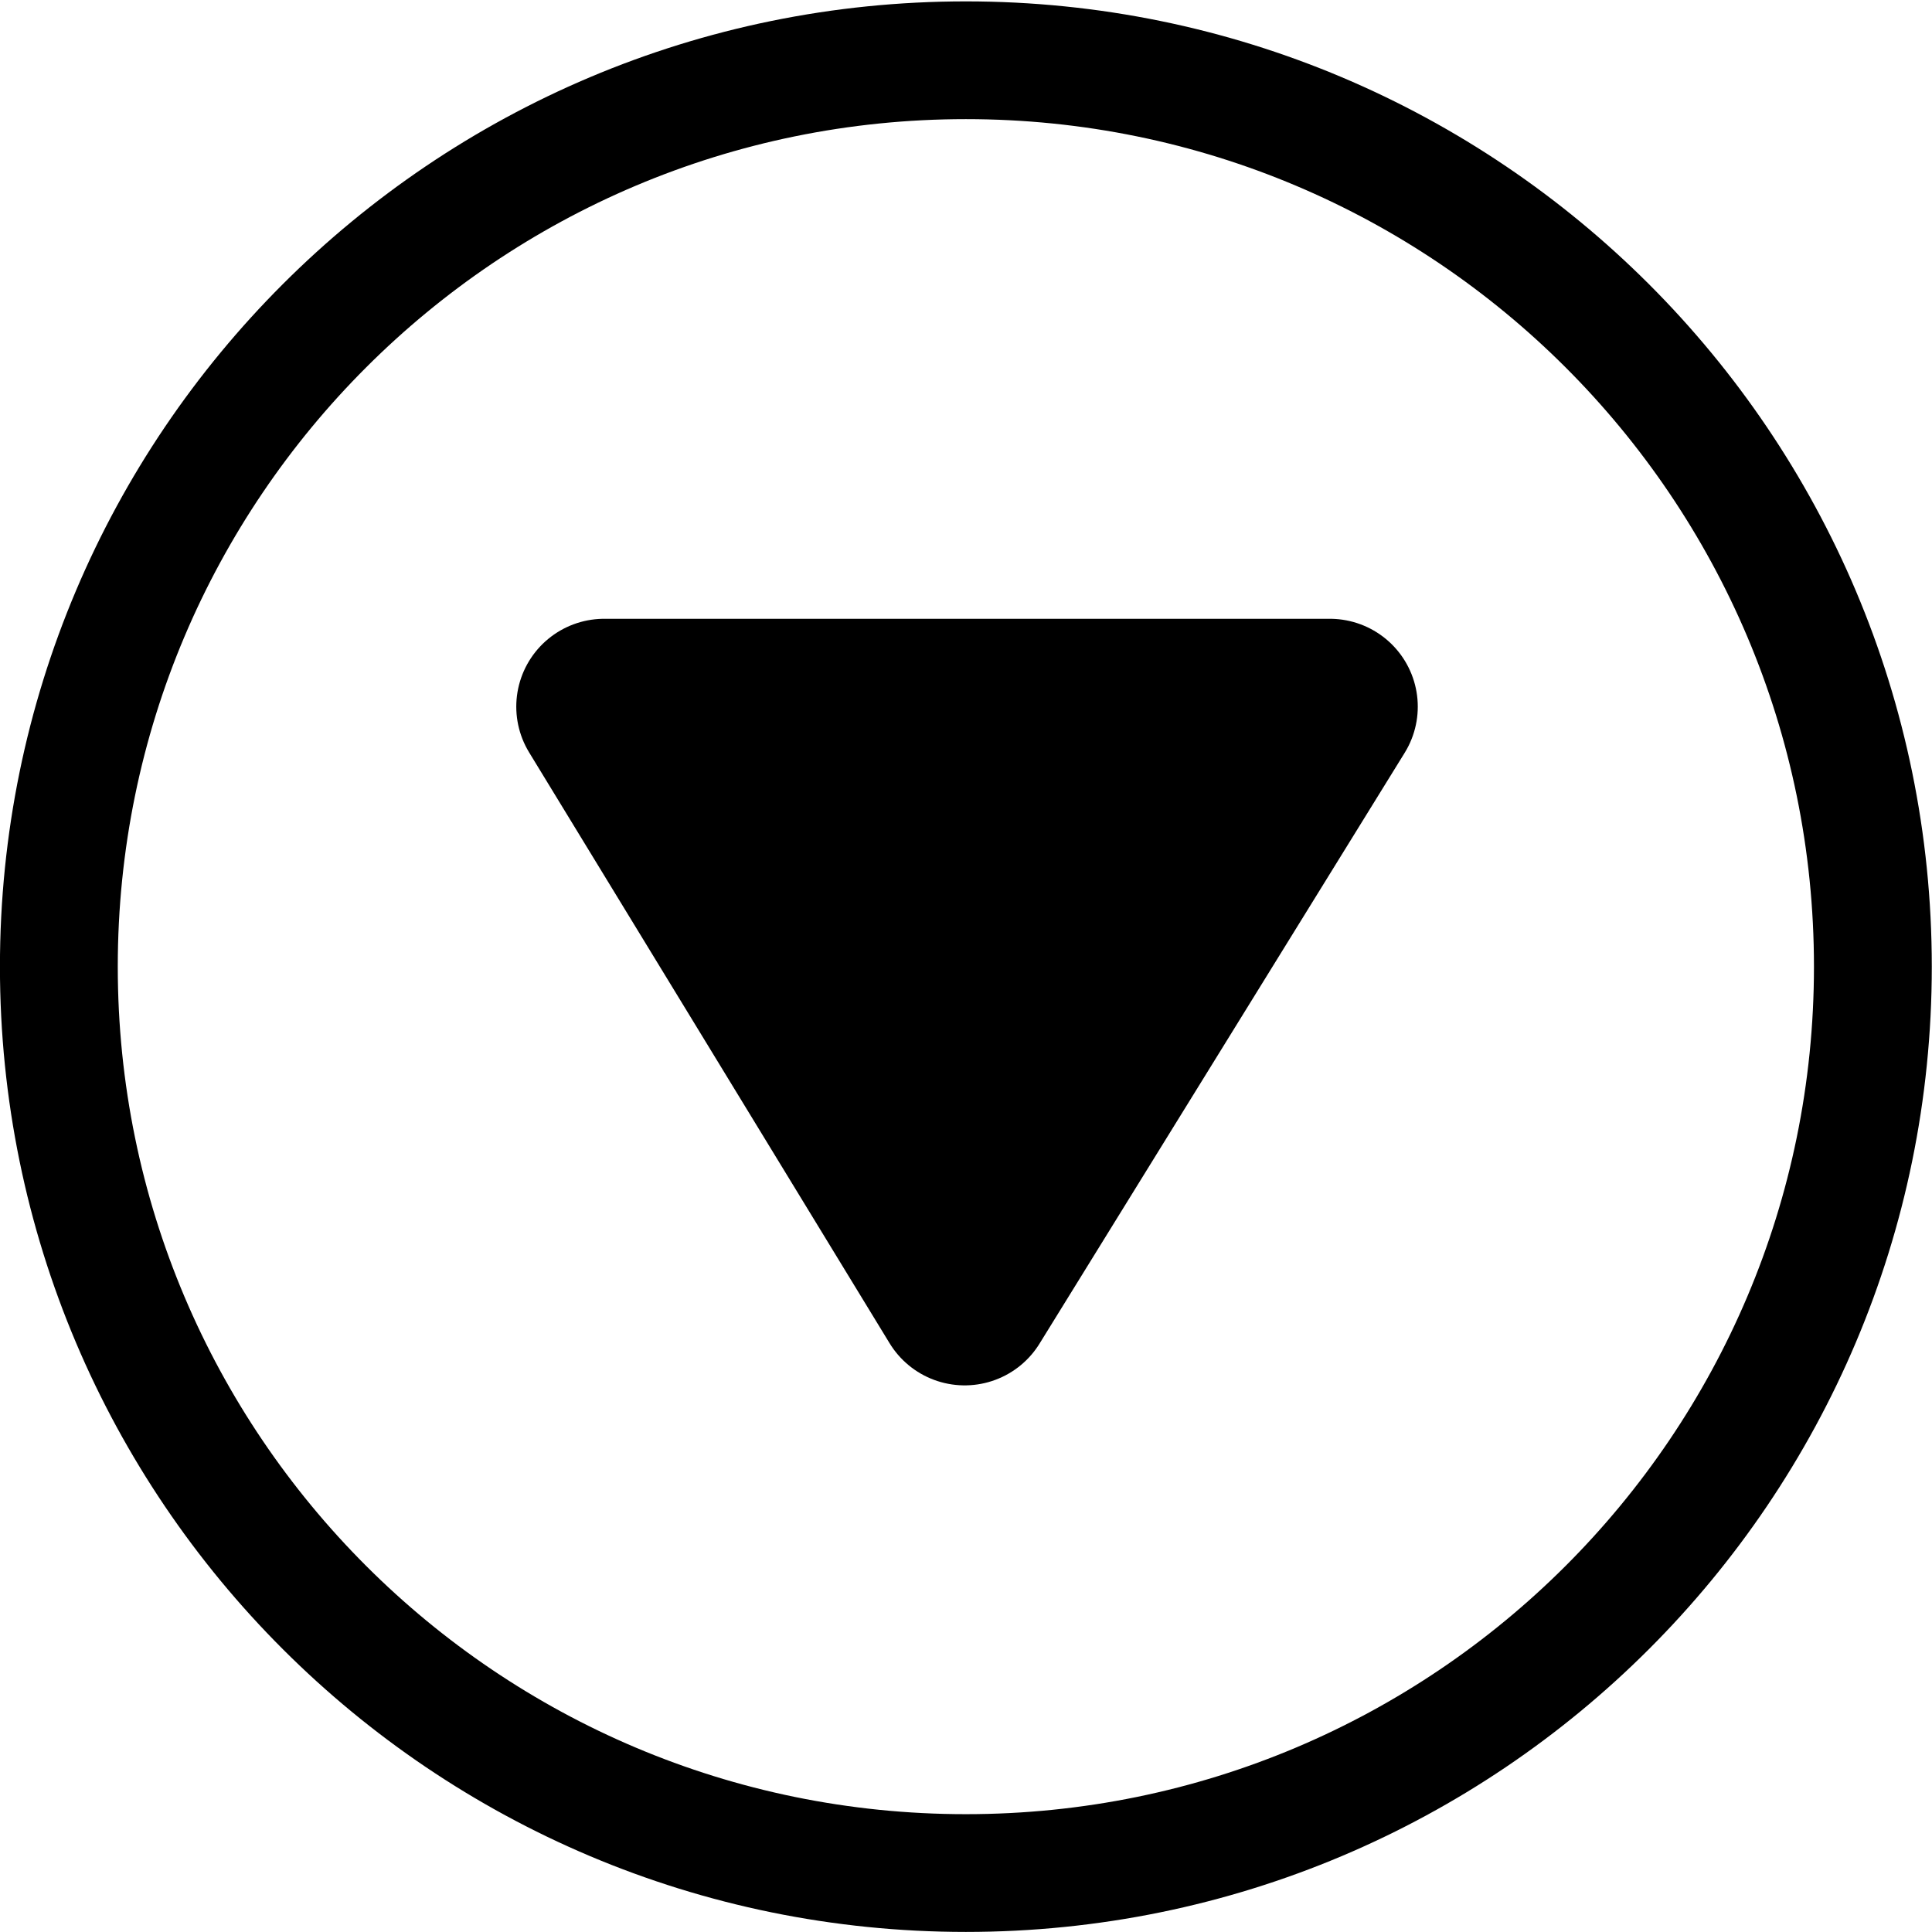
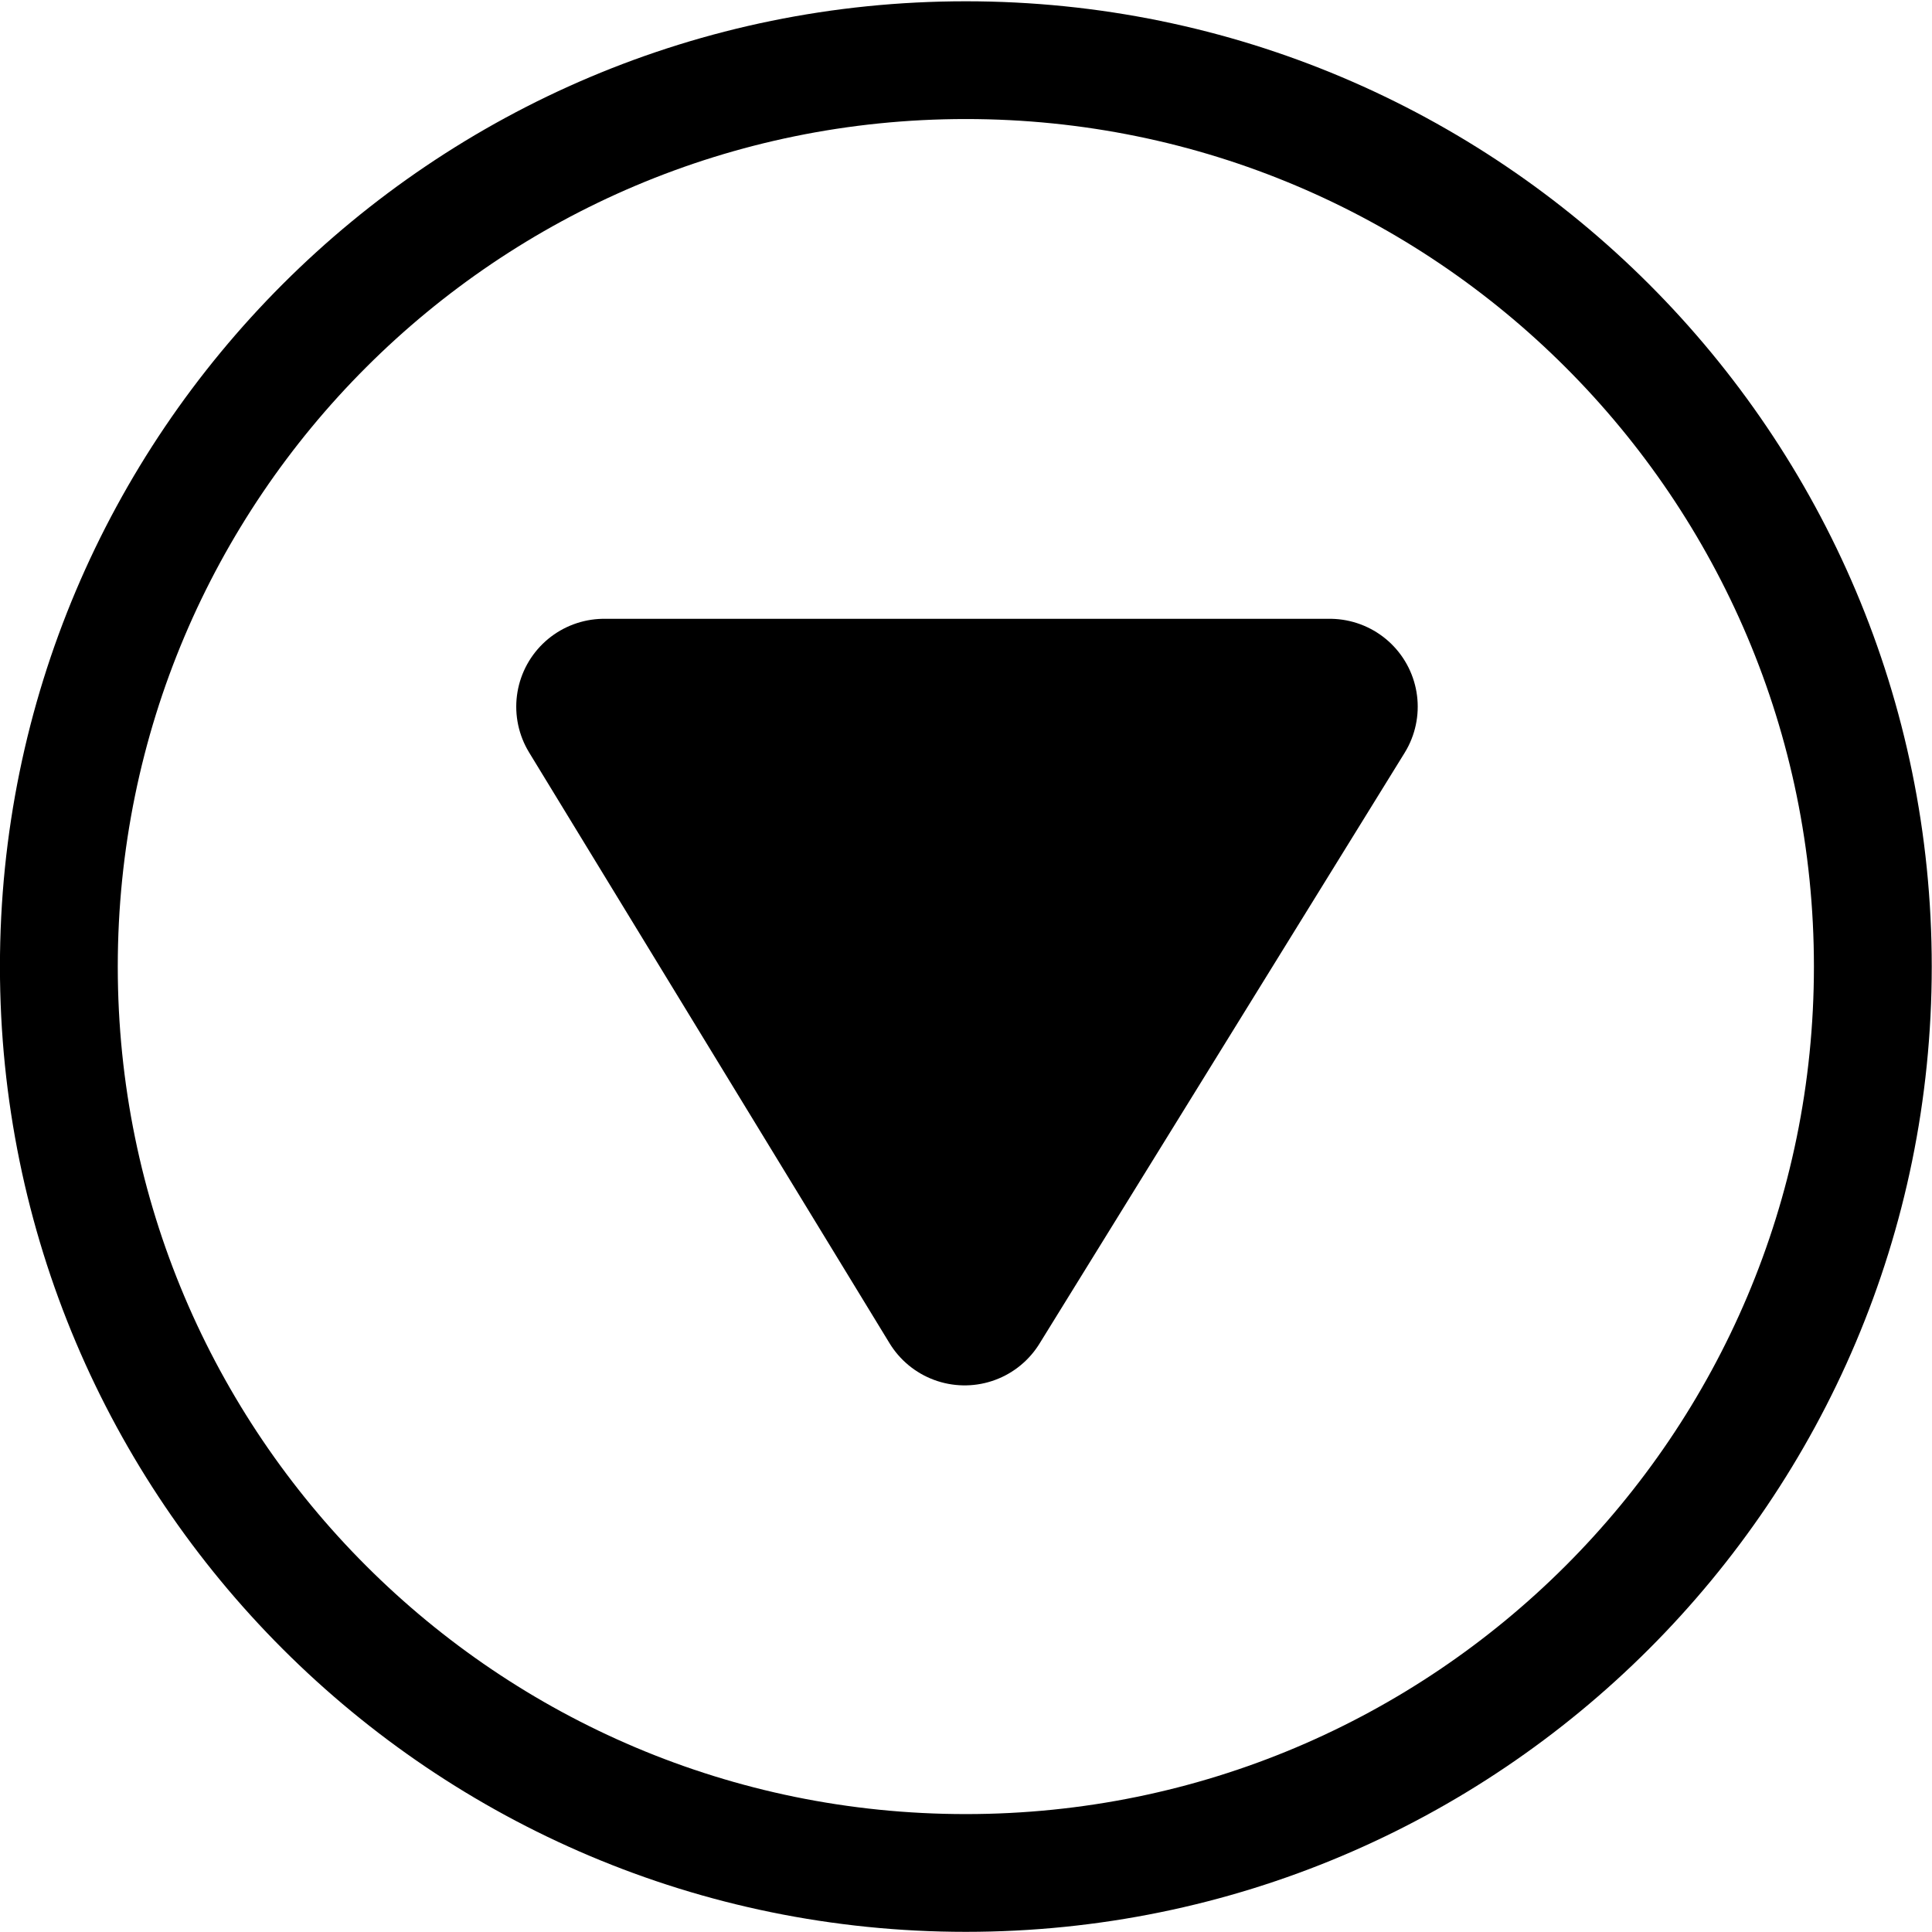
- <svg xmlns="http://www.w3.org/2000/svg" width="16" height="16" id="svg2" version="1.1">
-   <defs id="defs4" />
-   <g id="layer1" transform="matrix(0.1695938,0,0,-0.169479,-17.54023,36.52992)">
-     <path id="shape0" transform="translate(132.93,152.141)" d="m 0,28.87 35.433,0 L 17.602,0 z" style="fill:#000000;fill-rule:evenodd;stroke:#000000;stroke-width:8.589;stroke-linecap:round;stroke-linejoin:round" />
-     <circle id="shape1" transform="translate(106.299,124.016)" r="44.291" cx="44.291" cy="44.291" stroke-miterlimit="2" style="fill:none;stroke:#000000;stroke-width:5.754;stroke-linecap:square;stroke-linejoin:miter;stroke-miterlimit:2" d="m 88.583,44.291 c 0,24.461 -19.83,44.291 -44.291,44.291 C 19.83,88.583 0,68.753 0,44.291 0,19.83 19.83,0 44.291,0 68.753,0 88.583,19.83 88.583,44.291 z" />
+ <svg xmlns="http://www.w3.org/2000/svg" height="16" width="16" version="1.1">
+   <g stroke="#000" transform="matrix(.16959 0 0 -.16948 -17.54 36.53)">
+     <path stroke-linejoin="round" d="m0 28.87h35.433l-17.831-28.87z" fill-rule="evenodd" transform="translate(132.93 152.14)" stroke-linecap="round" stroke-width="8.589" />
+     <circle stroke-width="5.754" d="m 88.583,44.291 c 0,24.461 -19.83,44.291 -44.291,44.291 C 19.83,88.583 0,68.753 0,44.291 0,19.83 19.83,0 44.291,0 68.753,0 88.583,19.83 88.583,44.291 z" stroke-linecap="square" transform="translate(106.3 124.02)" cy="44.291" cx="44.291" stroke-miterlimit="2" r="44.291" fill="none" />
  </g>
</svg>
